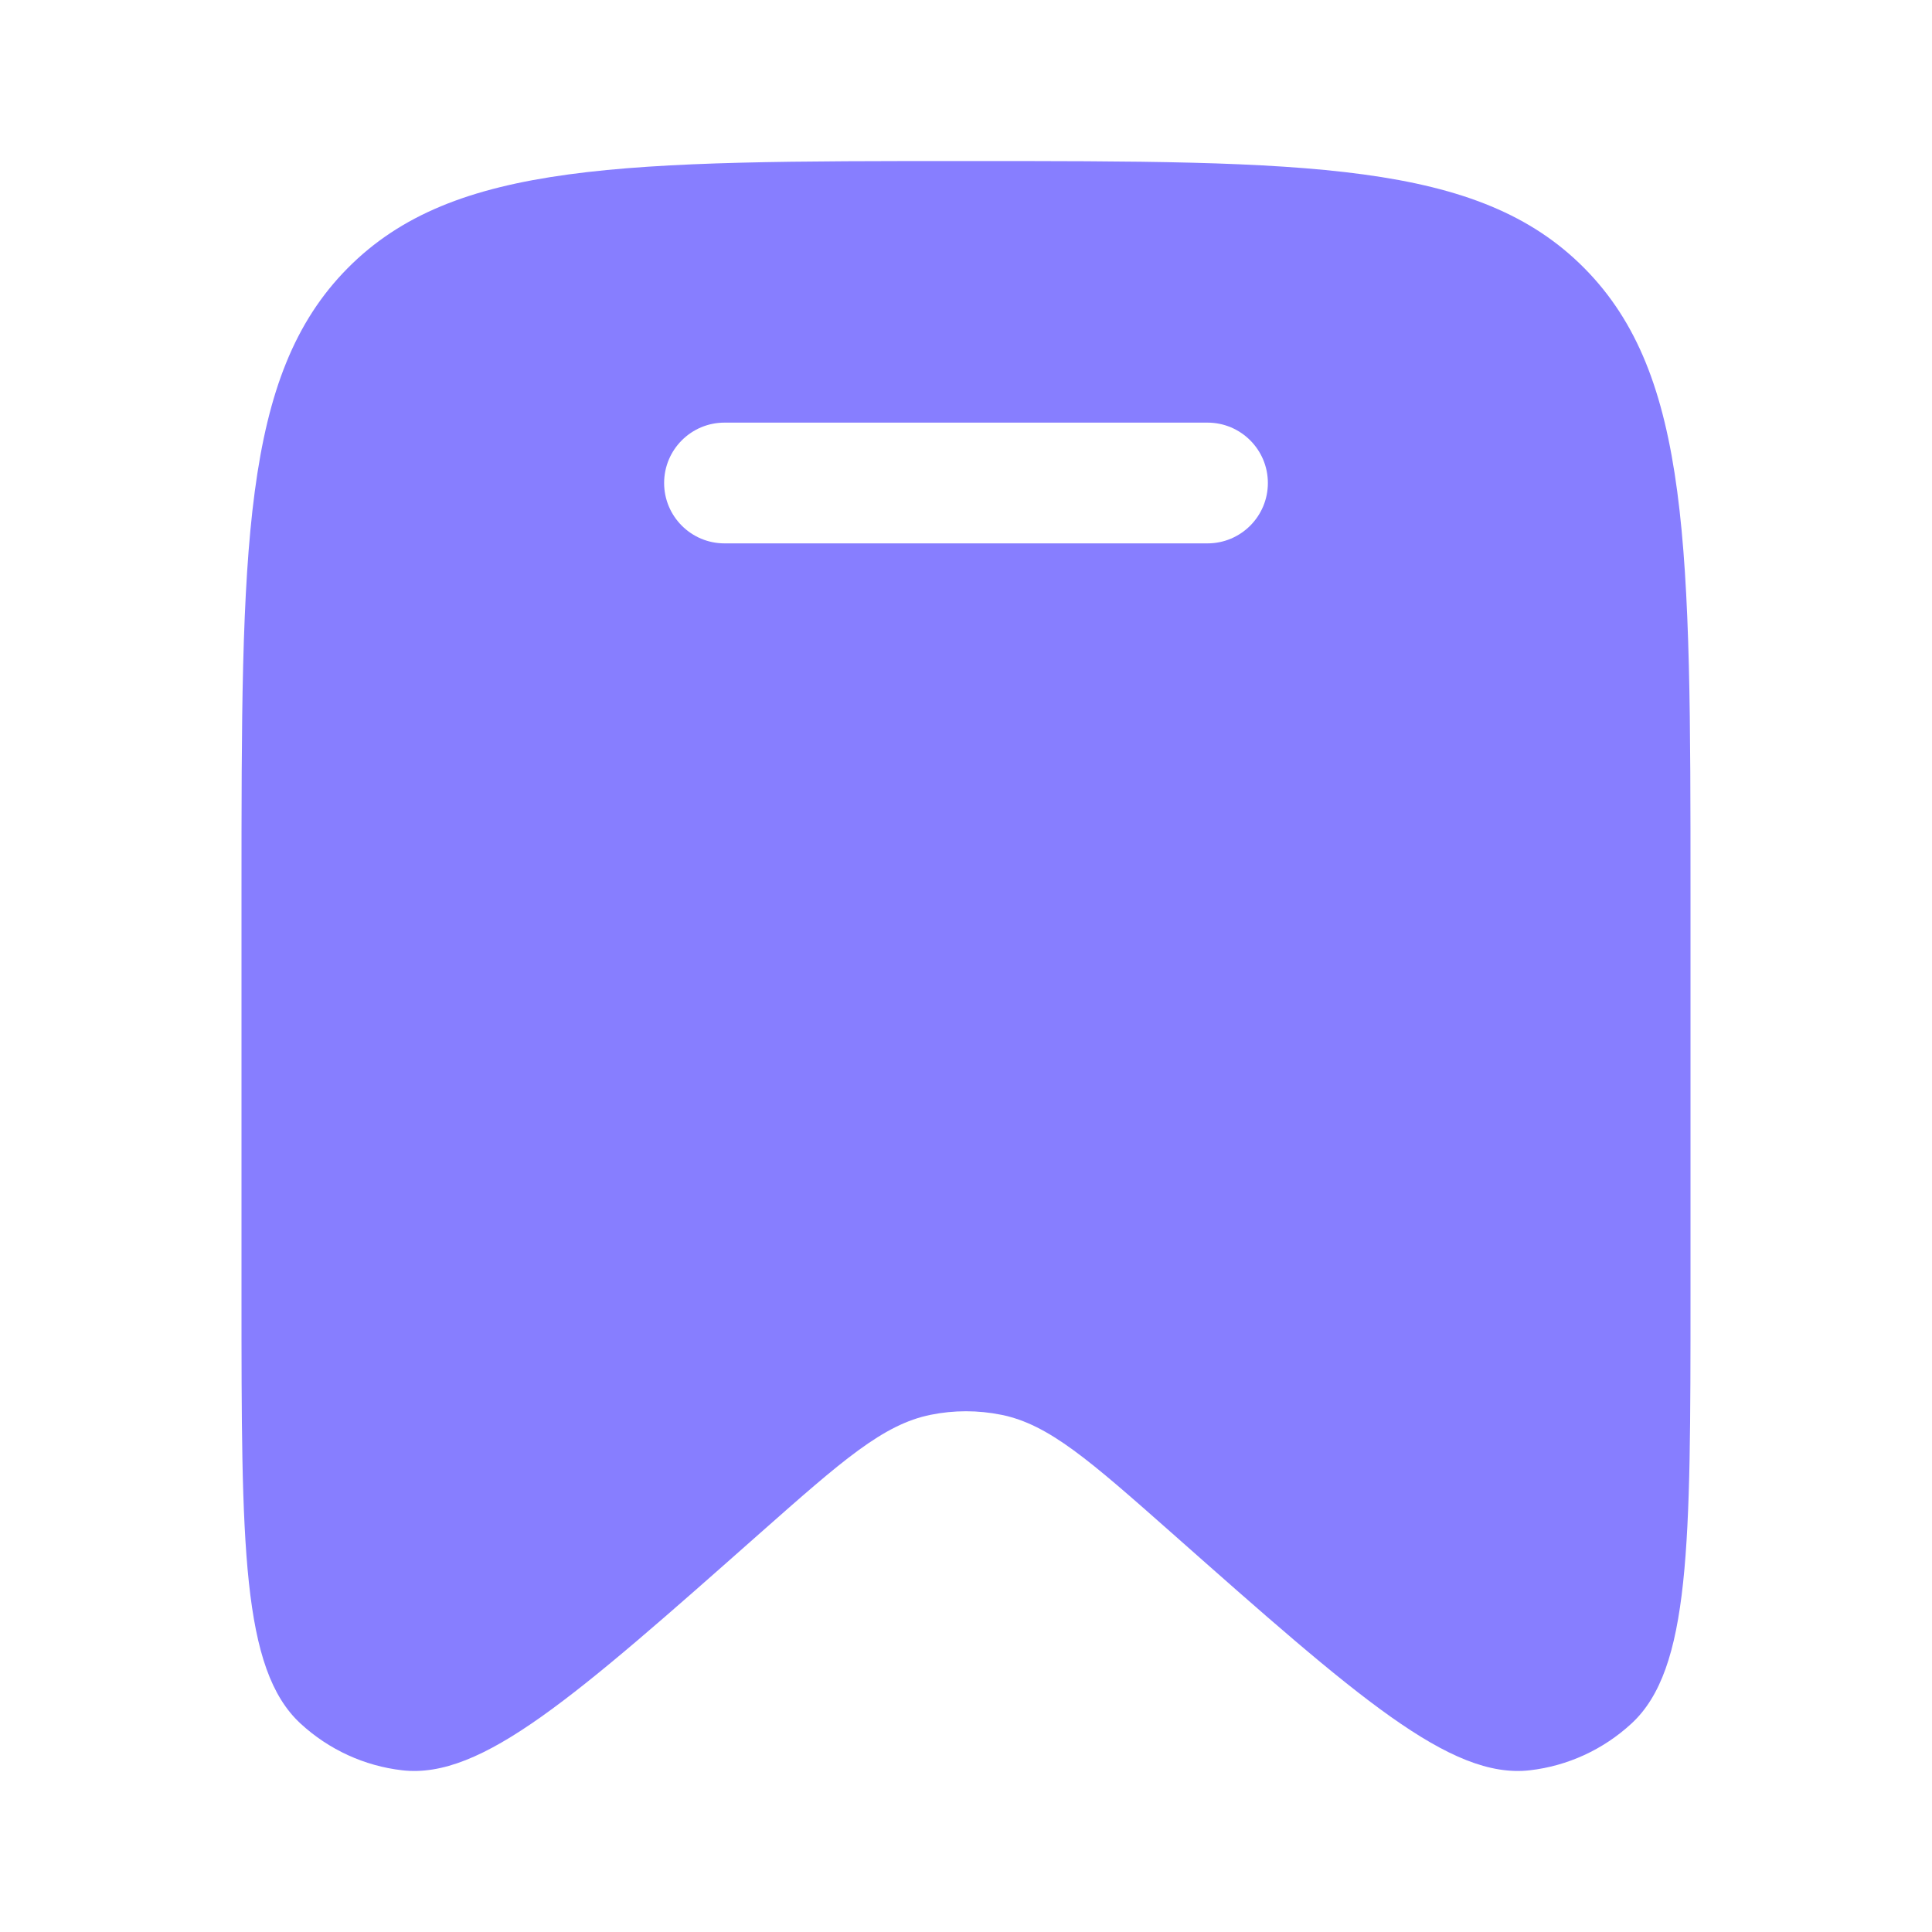
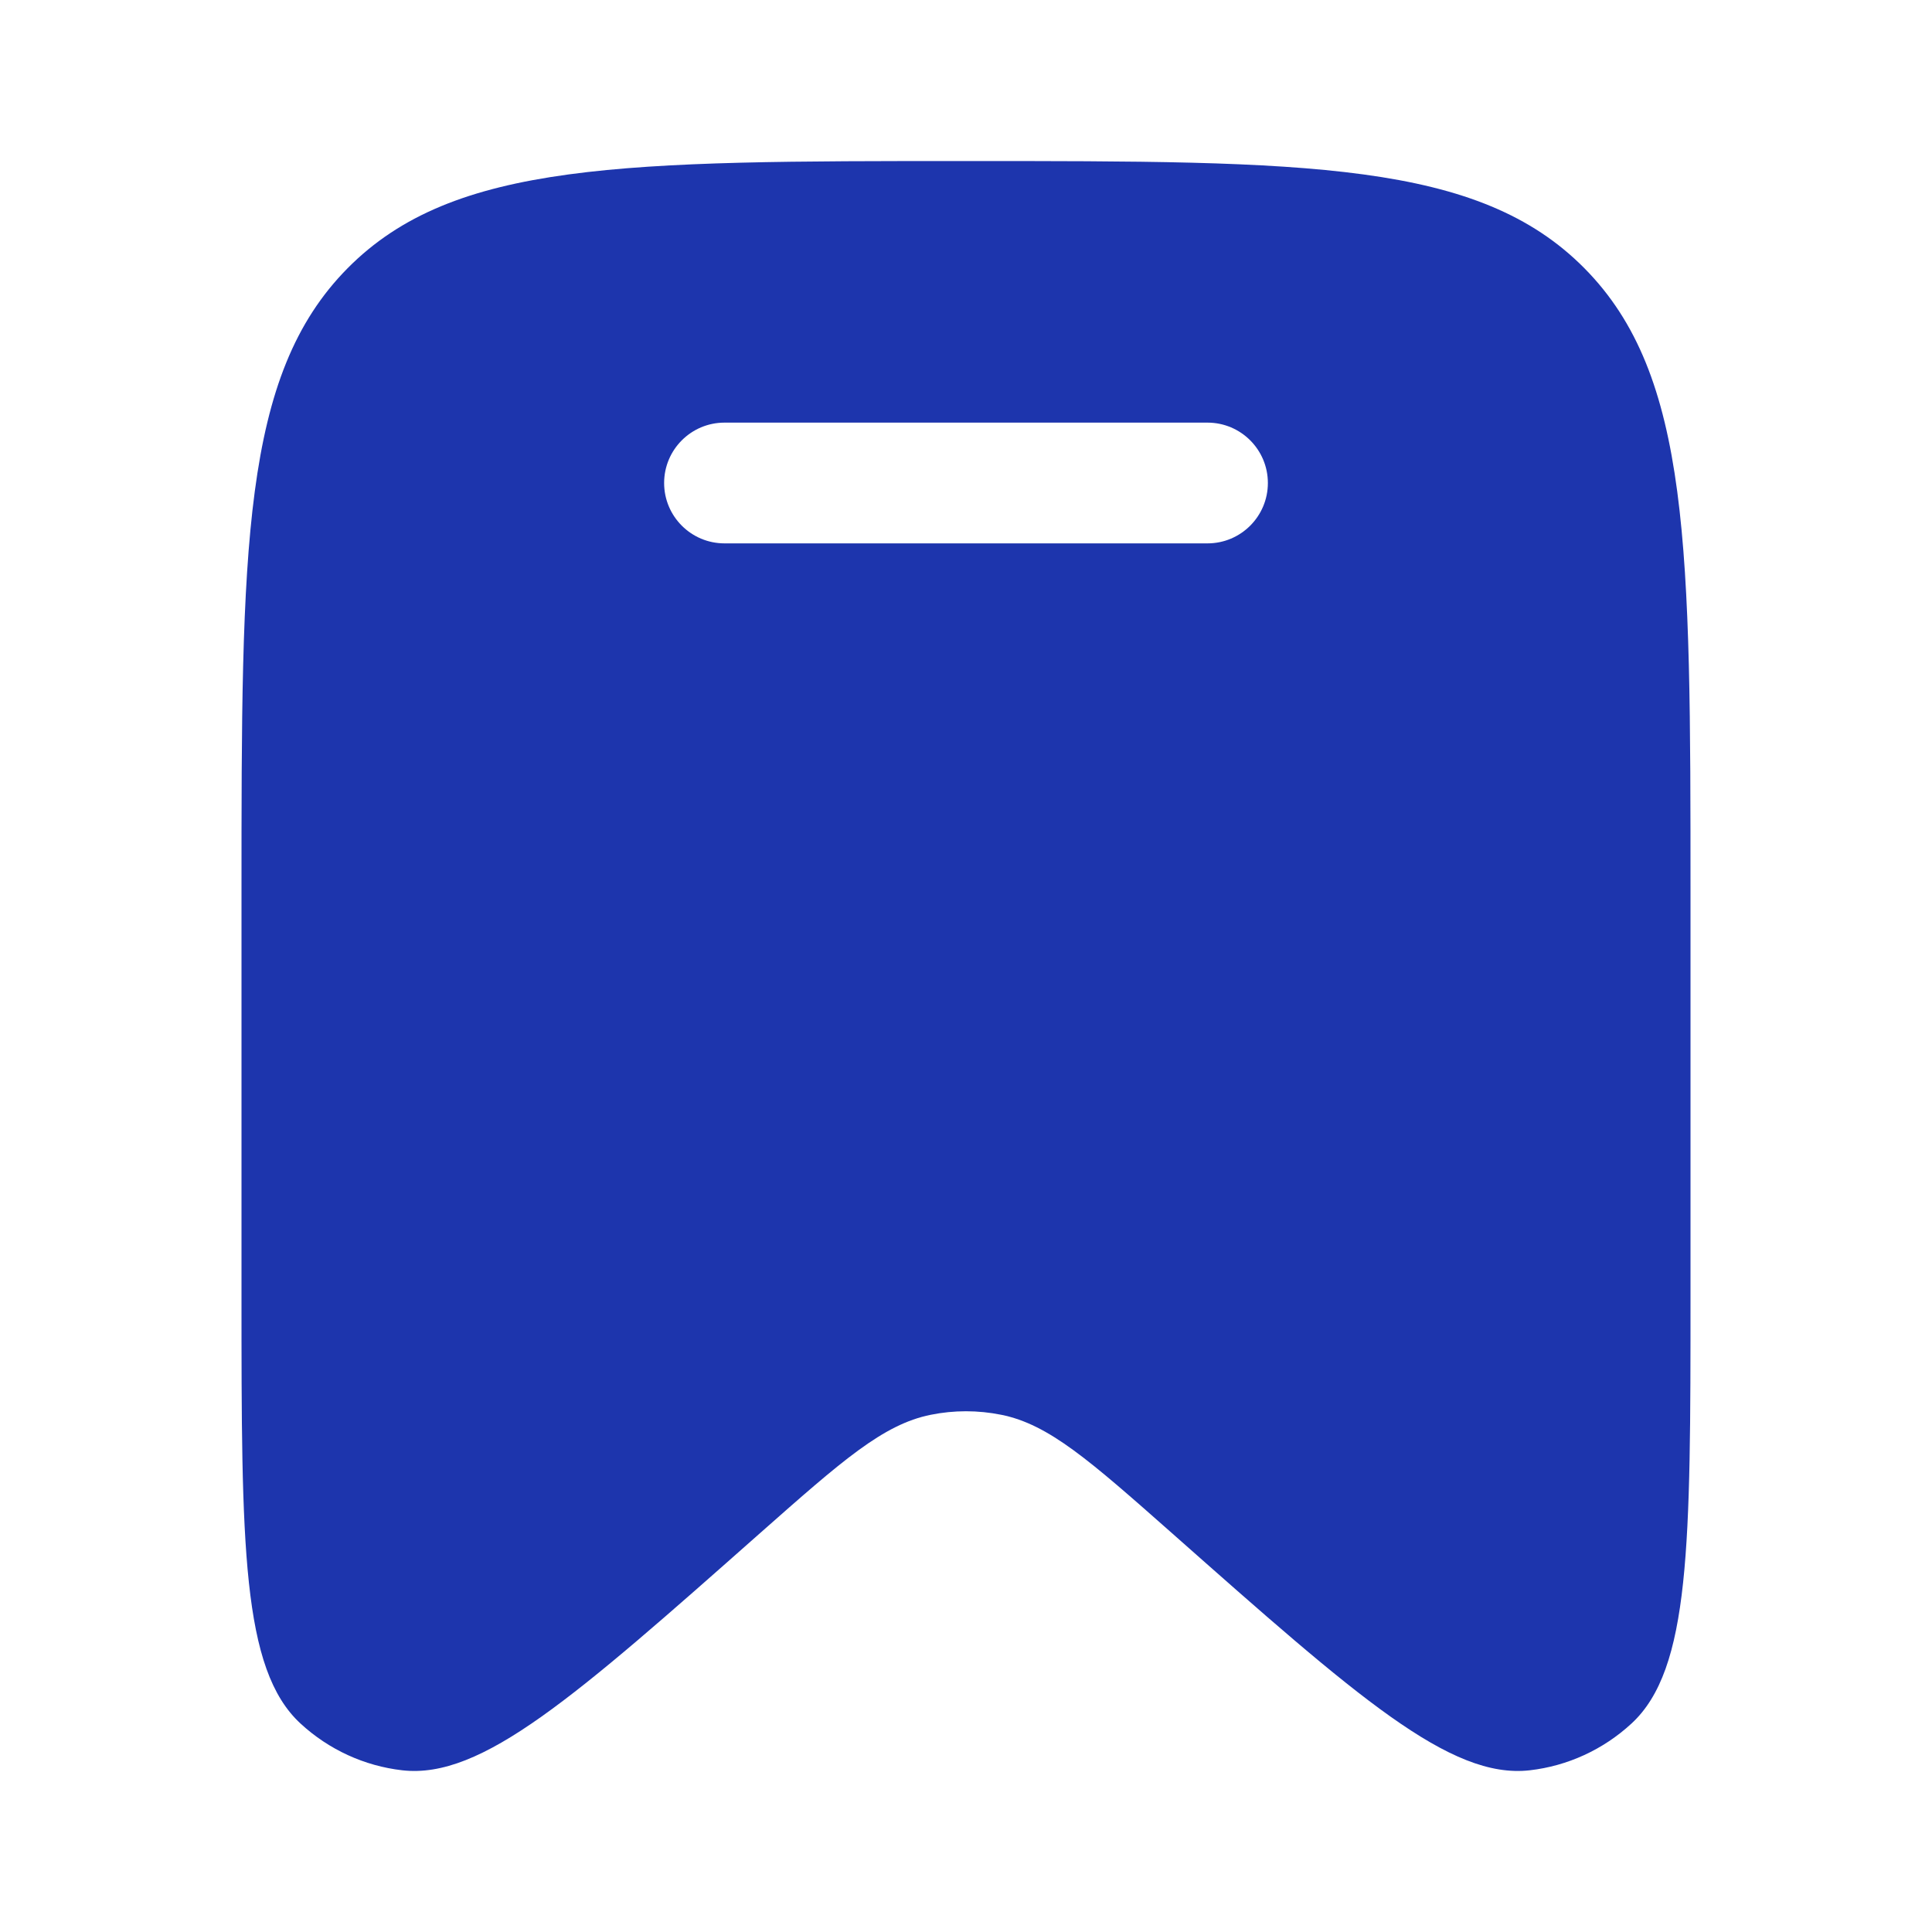
<svg xmlns="http://www.w3.org/2000/svg" width="20" height="20" viewBox="0 0 20 20" fill="none">
-   <path fill-rule="evenodd" clip-rule="evenodd" d="M17.5 9.248V13.409C17.5 15.989 17.5 17.28 16.888 17.843C16.596 18.112 16.228 18.281 15.836 18.326C15.013 18.42 14.053 17.571 12.132 15.871C11.282 15.12 10.858 14.745 10.366 14.646C10.124 14.597 9.875 14.597 9.634 14.646C9.142 14.745 8.718 15.12 7.868 15.871C5.947 17.571 4.987 18.42 4.164 18.326C3.772 18.281 3.404 18.112 3.112 17.843C2.5 17.28 2.5 15.989 2.5 13.409V9.248C2.5 5.674 2.5 3.887 3.598 2.777C4.697 1.667 6.464 1.667 10 1.667C13.536 1.667 15.303 1.667 16.402 2.777C17.5 3.887 17.5 5.674 17.5 9.248ZM6.875 5C6.875 4.655 7.155 4.375 7.5 4.375H12.5C12.845 4.375 13.125 4.655 13.125 5C13.125 5.345 12.845 5.625 12.5 5.625H7.5C7.155 5.625 6.875 5.345 6.875 5Z" fill="#877EFF" />
+   <path fill-rule="evenodd" clip-rule="evenodd" d="M17.5 9.248V13.409C17.5 15.989 17.5 17.28 16.888 17.843C16.596 18.112 16.228 18.281 15.836 18.326C15.013 18.42 14.053 17.571 12.132 15.871C11.282 15.12 10.858 14.745 10.366 14.646C10.124 14.597 9.875 14.597 9.634 14.646C9.142 14.745 8.718 15.12 7.868 15.871C5.947 17.571 4.987 18.42 4.164 18.326C3.772 18.281 3.404 18.112 3.112 17.843C2.5 17.28 2.5 15.989 2.5 13.409V9.248C2.5 5.674 2.5 3.887 3.598 2.777C4.697 1.667 6.464 1.667 10 1.667C13.536 1.667 15.303 1.667 16.402 2.777C17.5 3.887 17.5 5.674 17.5 9.248ZM6.875 5C6.875 4.655 7.155 4.375 7.5 4.375H12.5C12.845 4.375 13.125 4.655 13.125 5C13.125 5.345 12.845 5.625 12.5 5.625H7.5C7.155 5.625 6.875 5.345 6.875 5Z" fill="#1d35ad" />
</svg>
